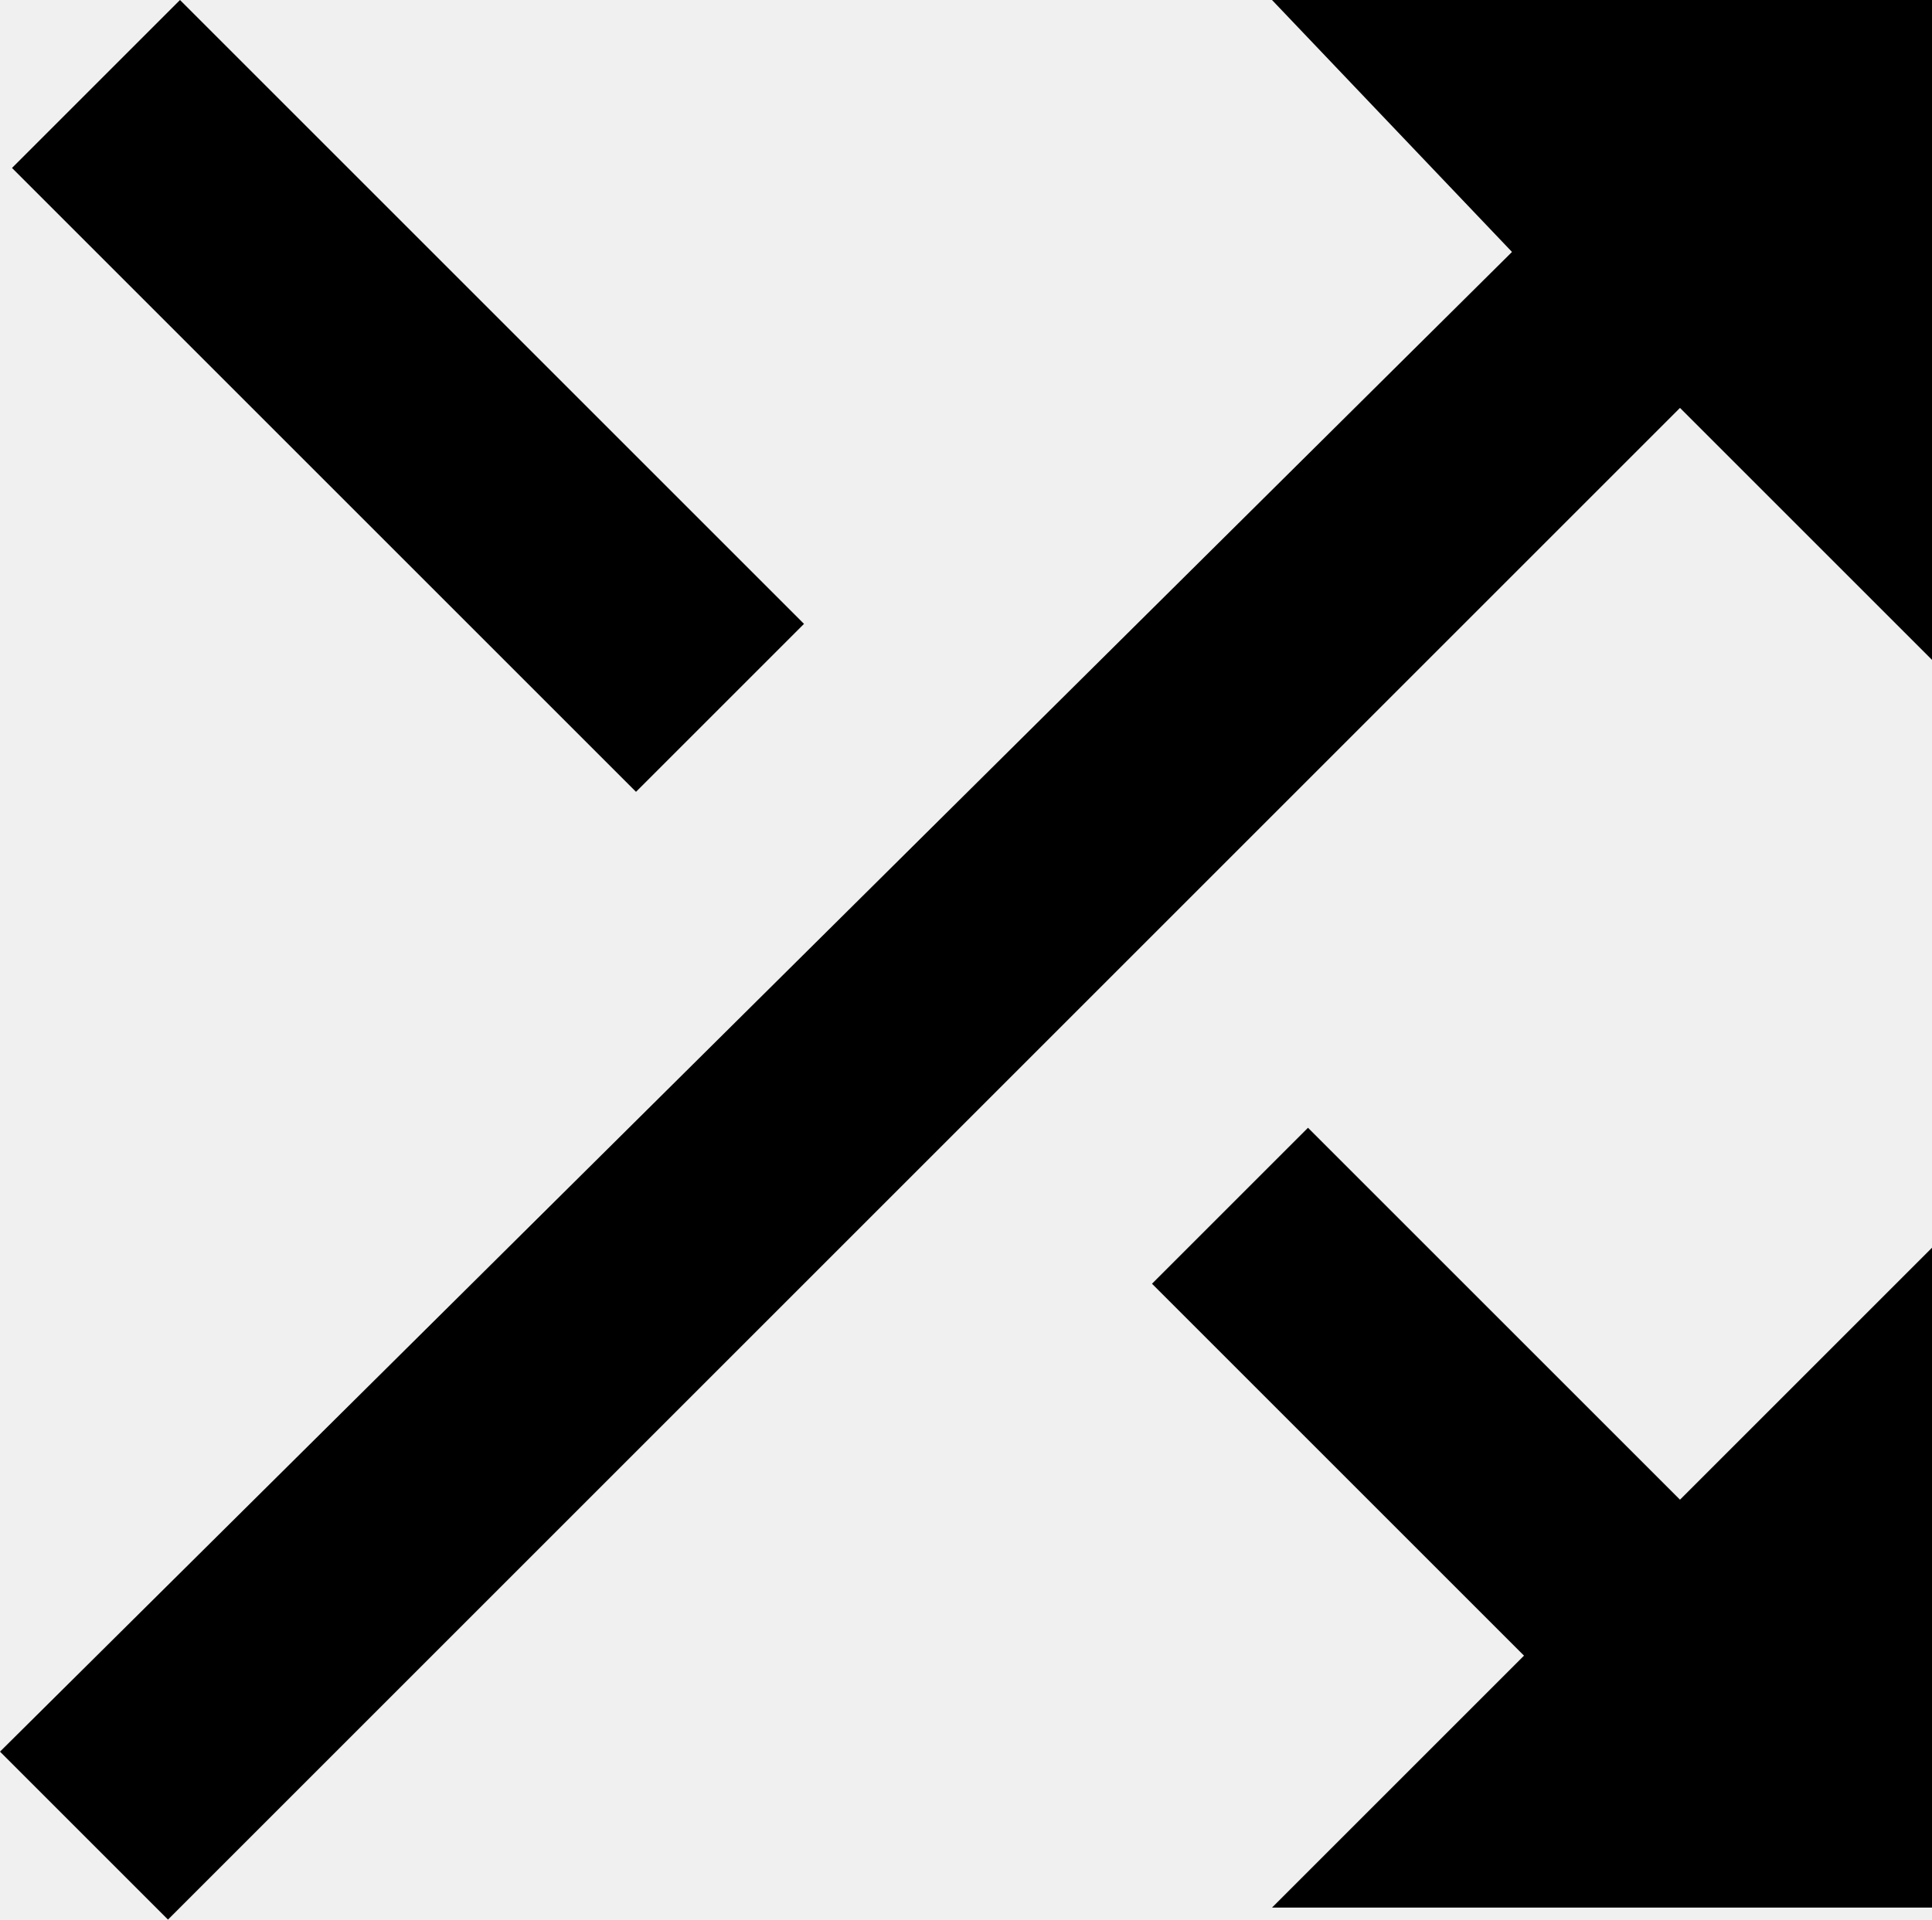
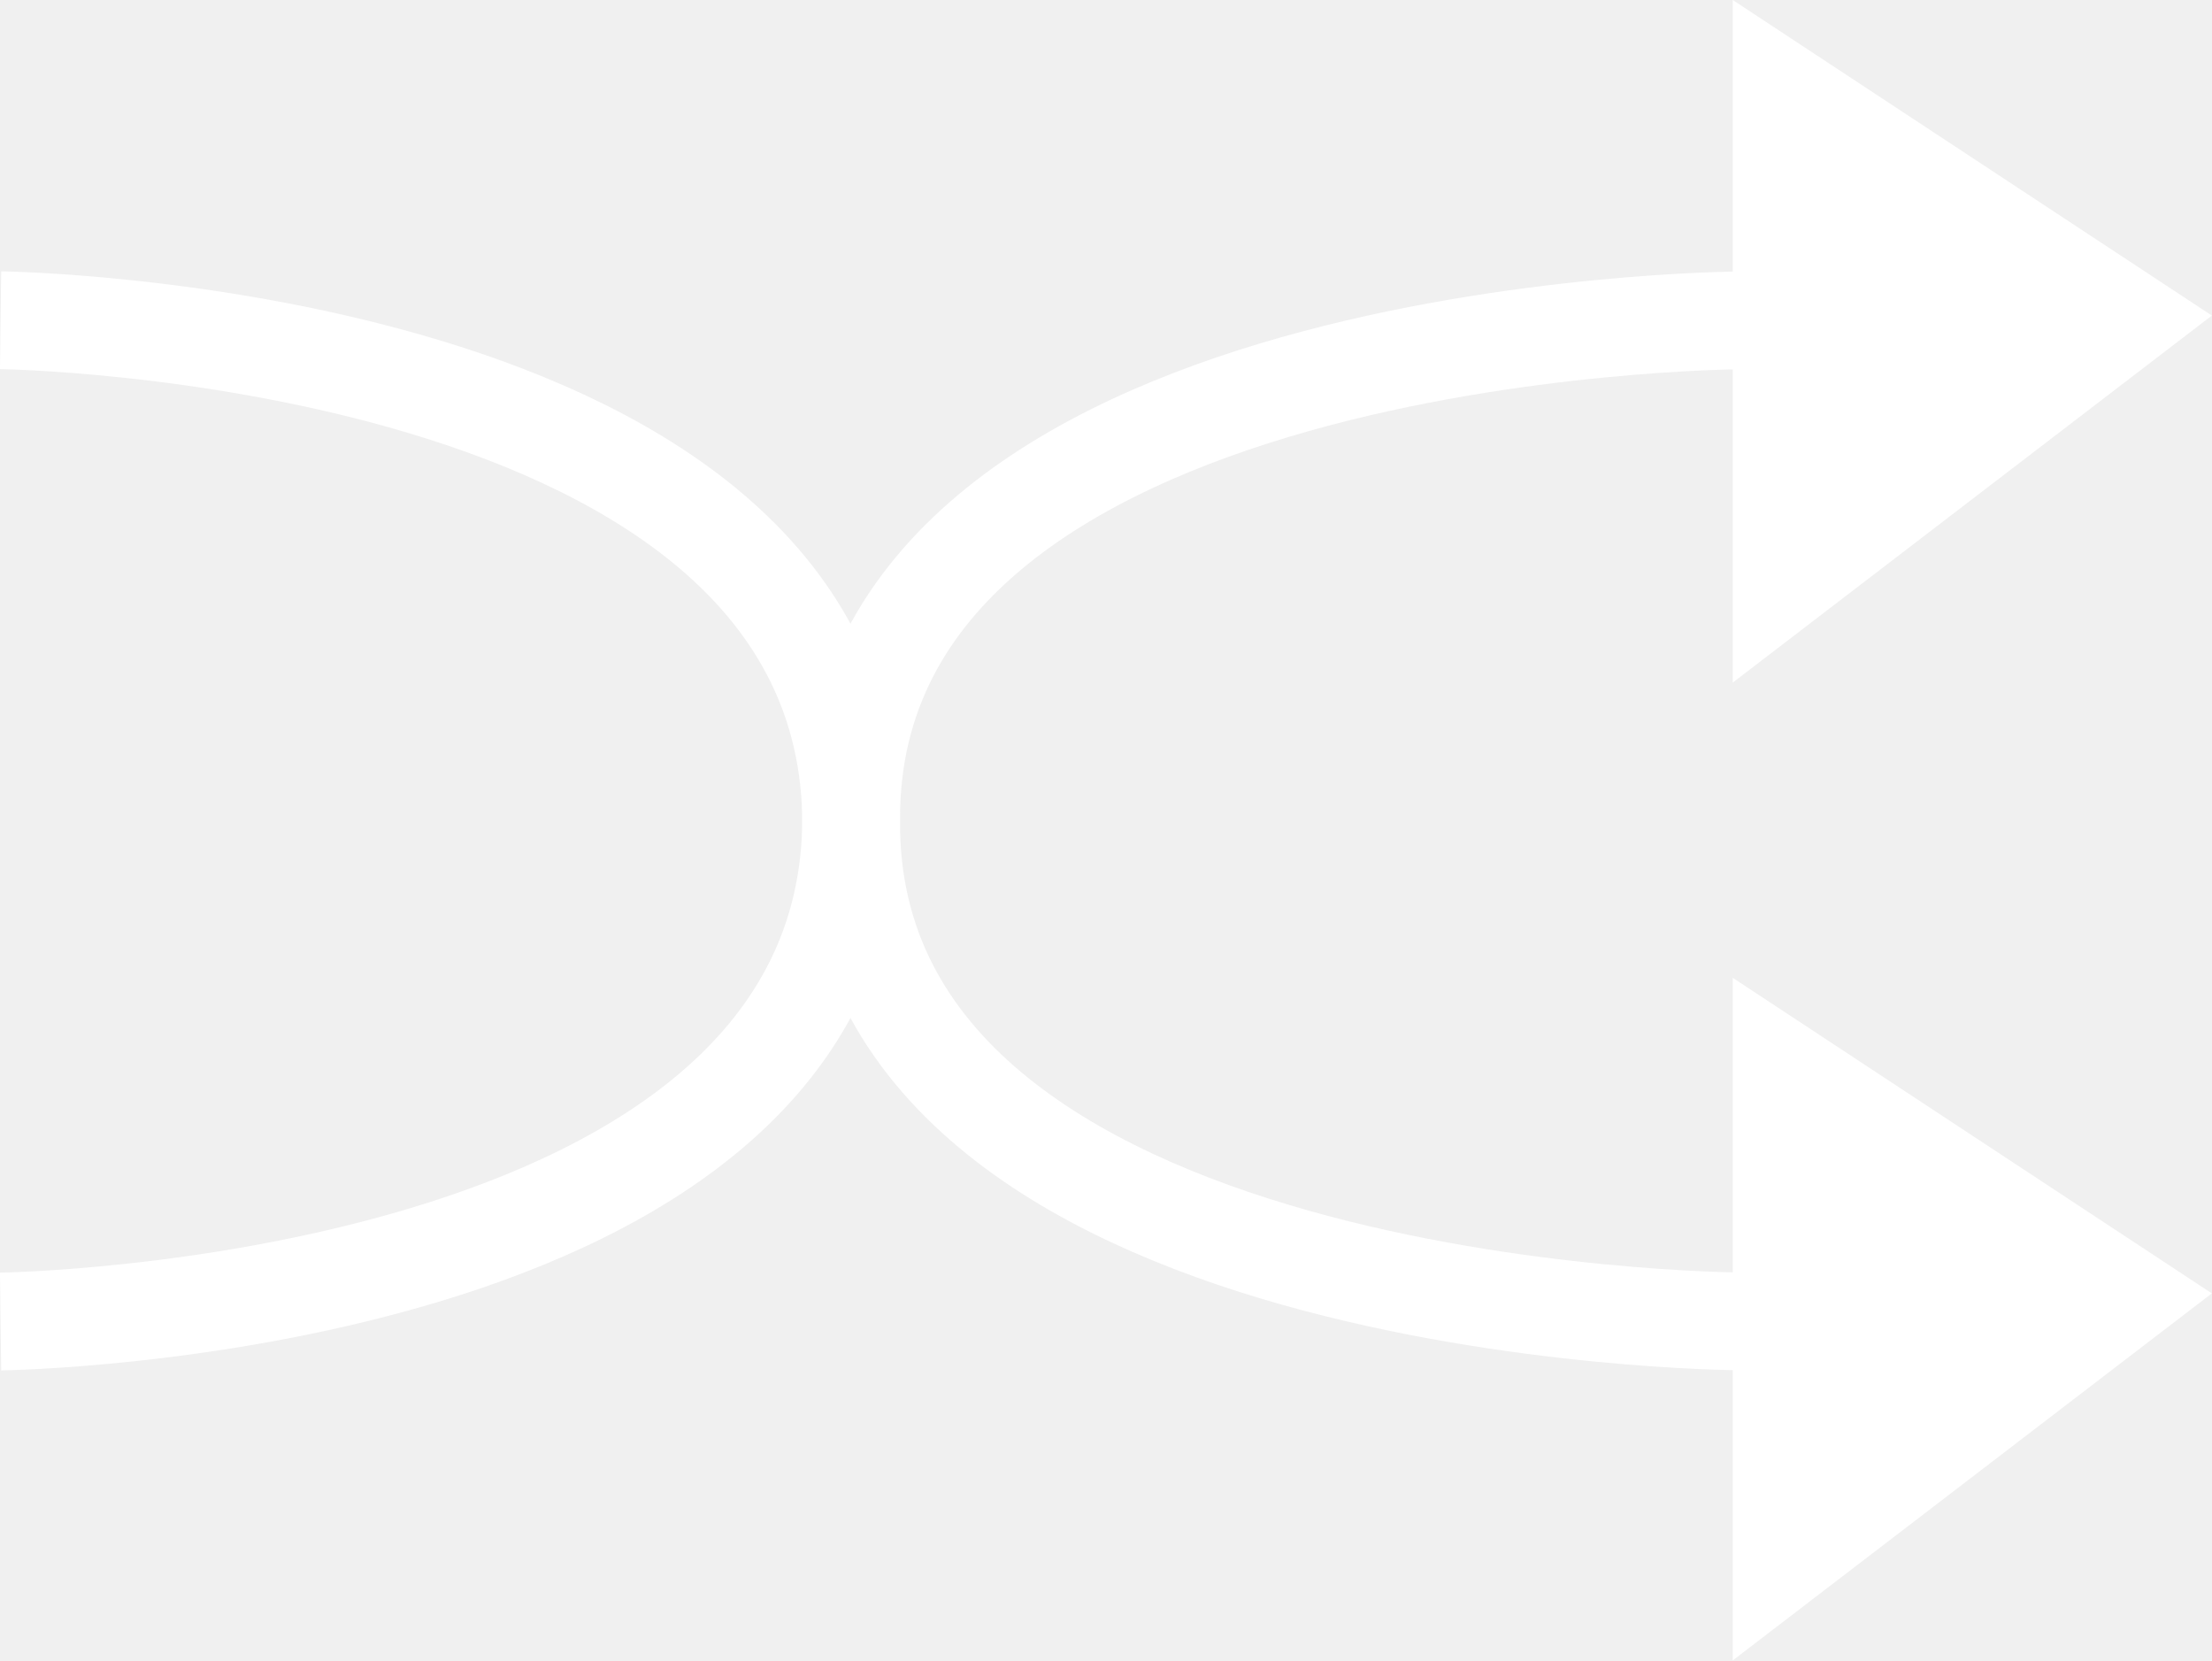
- <svg xmlns="http://www.w3.org/2000/svg" viewBox="0 0 16.1 16">
-   <path d="M495,37.8h5.5v5.5l-2.1-2.1L485.8,53.8l-1.4-1.4L497,39.9ZM491.1,43l-1.4,1.4-5.2-5.2,1.4-1.4Zm4.2,4.2,3.1,3.1,2.1-2.1v5.5H495l2.1-2.1L494,48.5Z" transform="translate(-484.4 -37.8)" />
+ <svg xmlns="http://www.w3.org/2000/svg" viewBox="0 0 22.625 16.981">
+   <defs>
+     <style>.a{fill:none;}.a,.b{stroke:#fff;}.b{fill:#fff;}</style>
+   </defs>
+   <g transform="translate(-585.494 -728.225)">
+     <g transform="translate(0 14)">
+       <path class="a" d="M2523.718,1016.7s8.7-.109,8.7-5.151,9.073-5.087,9.073-5.087" transform="translate(-1938.218 -288.96)" />
+       <path class="a" d="M2523.718,1006.46s8.7.109,8.7,5.151,9.073,5.087,9.073,5.087" transform="translate(-1938.218 -288.96)" />
+     </g>
+     <g transform="translate(1114.973 1442.807) rotate(180)">
+       <g transform="translate(511.256 713.654) rotate(180)">
+         <path class="b" d="M0,0V5.04L3.538,2.33Z" transform="translate(0 0)" />
+       </g>
+     </g>
+     <g transform="translate(1114.973 1452.807) rotate(180)">
+       <g transform="translate(511.256 713.654) rotate(180)">
+         <path class="b" d="M0,0V5.04L3.538,2.33Z" transform="translate(0 0)" />
+       </g>
+     </g>
+   </g>
</svg>
